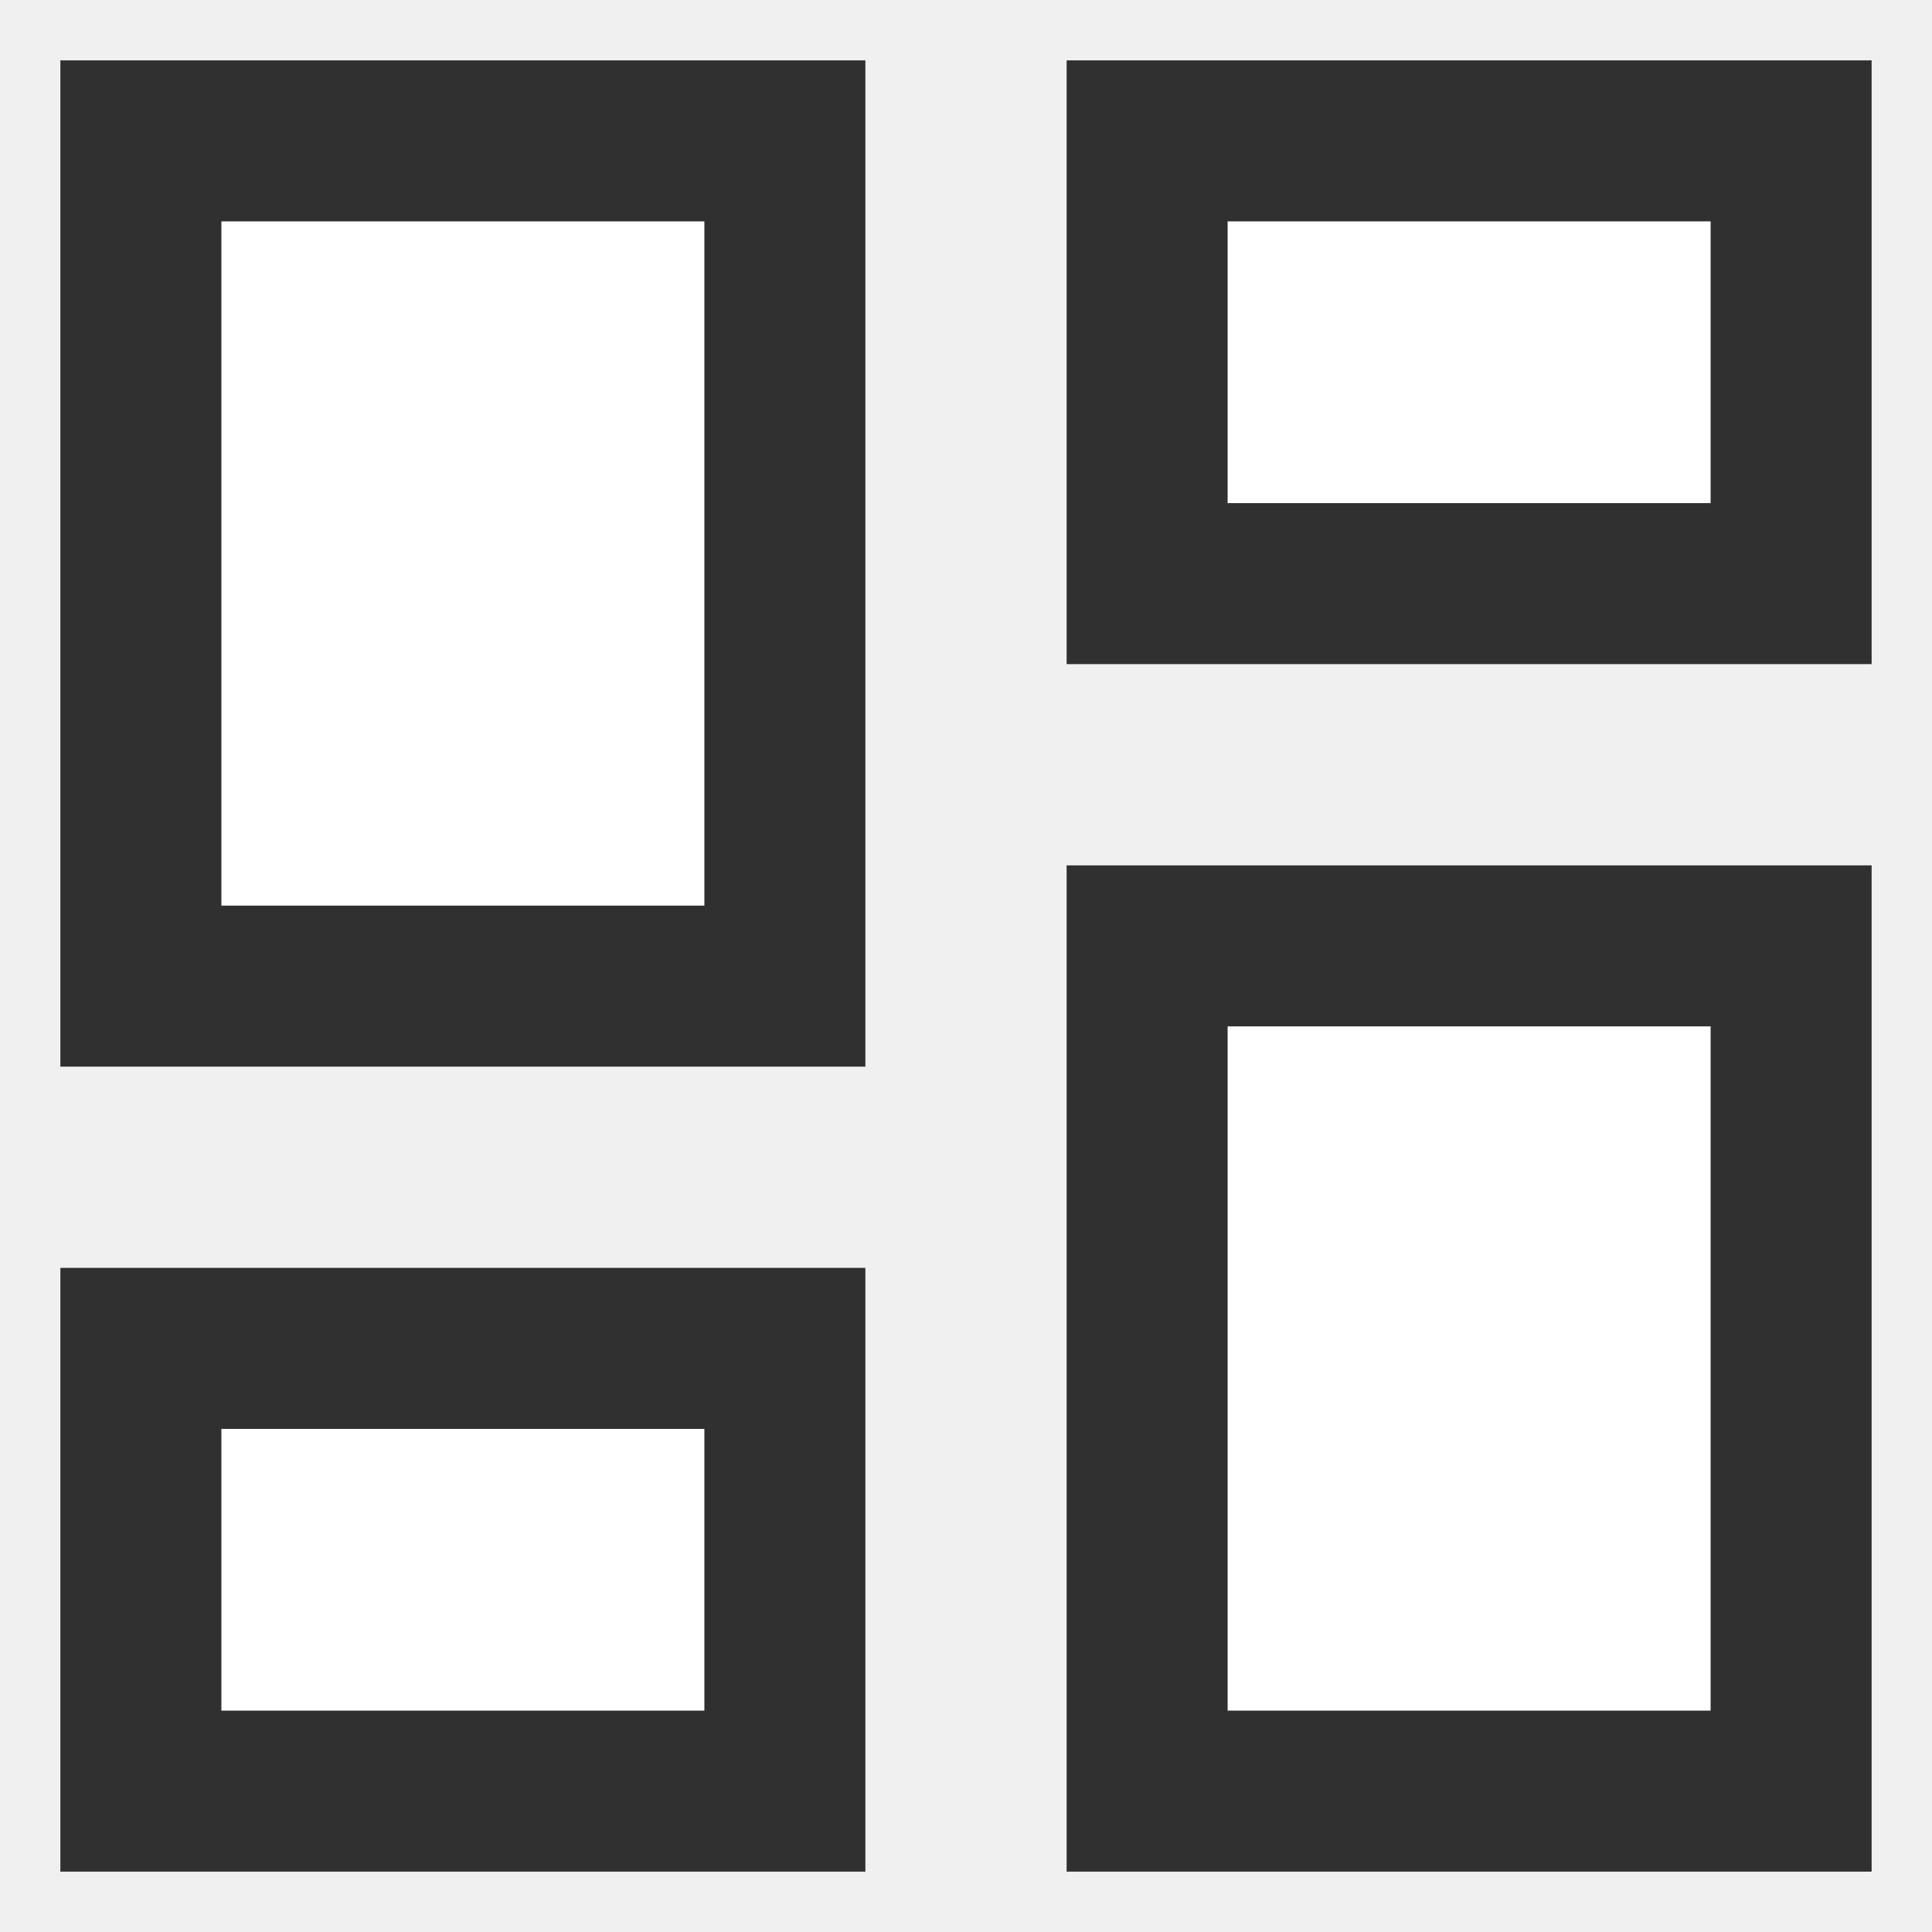
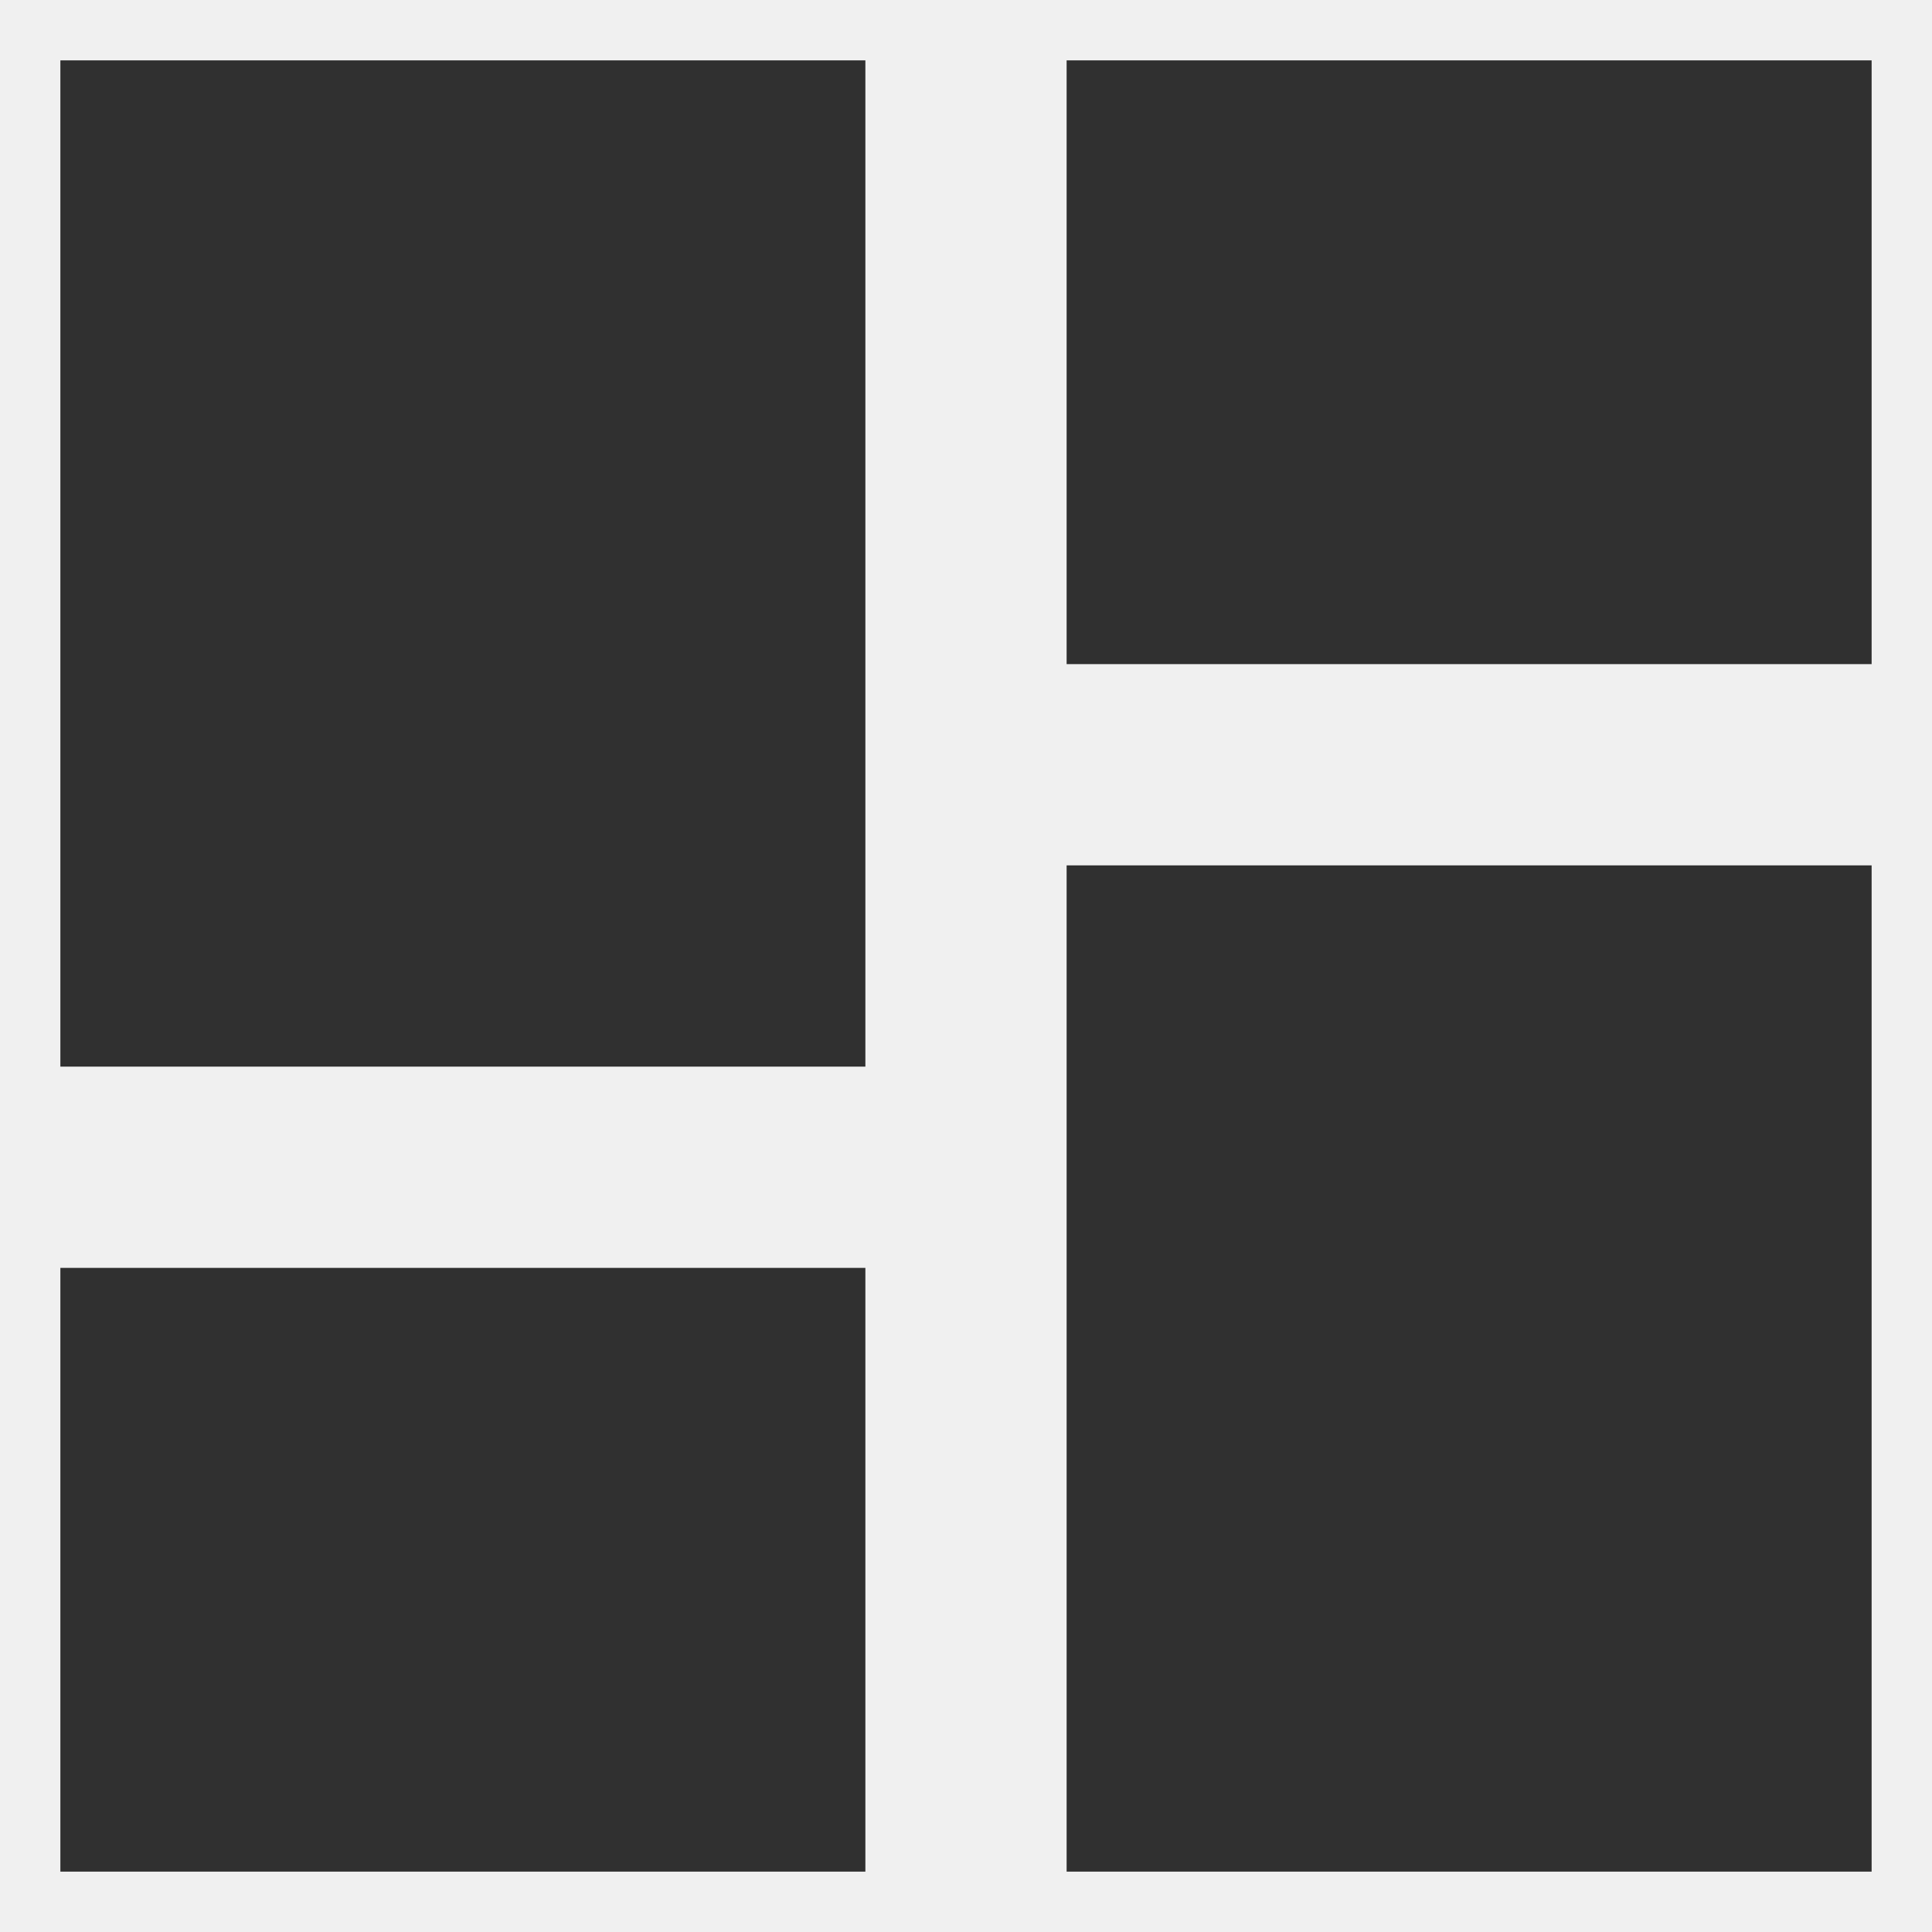
<svg xmlns="http://www.w3.org/2000/svg" width="24" height="24" viewBox="0 0 24 24" fill="none">
-   <path d="M9.75 1.75V12.25H1.75V1.75H9.75ZM9.75 16.75V22.25H1.75V16.75H9.75ZM22.25 11.75V22.25H14.25V11.75H22.25ZM22.25 7.25H14.25V1.75H22.25V7.25Z" fill="white" stroke="#303030" stroke-width="2" />
+   <path d="M0.75 13.25H10.75V0.75H0.75V13.25ZM0.75 23.25H10.75V15.75H0.75V23.25ZM13.25 23.25H23.25V10.75H13.25V23.25ZM13.25 0.75V8.25H23.25V0.75H13.25Z" fill="#303030" />
</svg>
